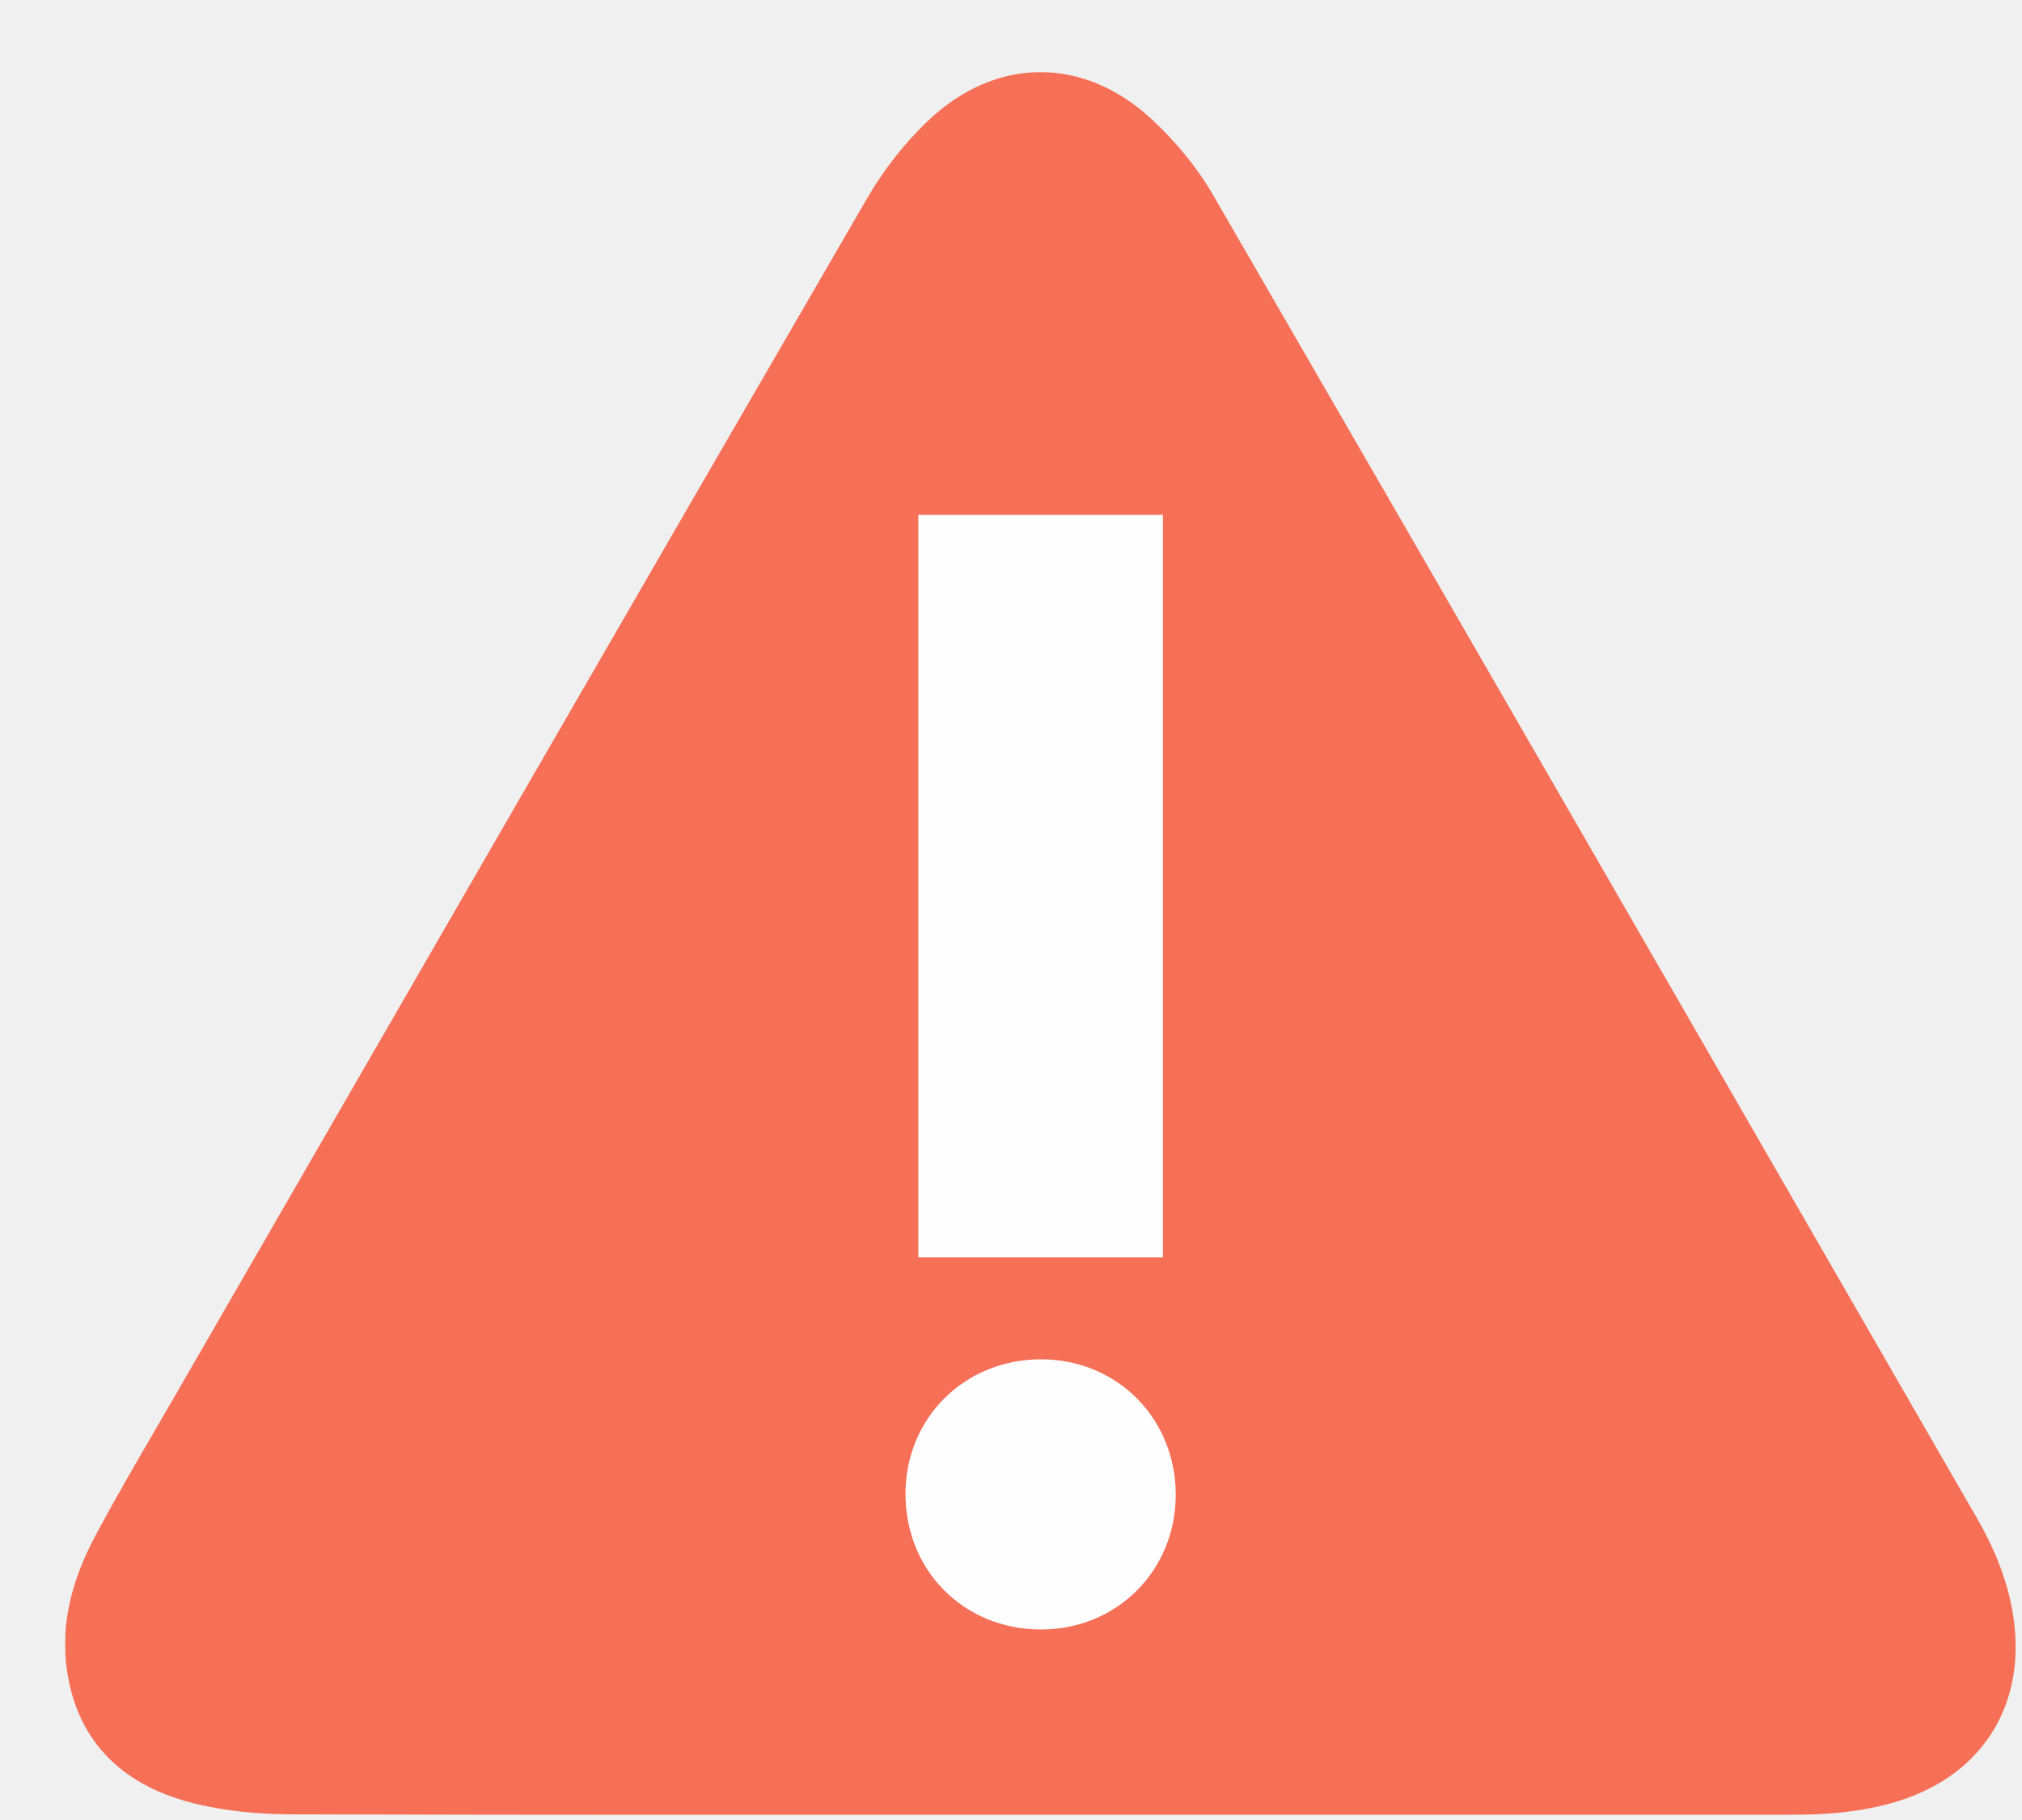
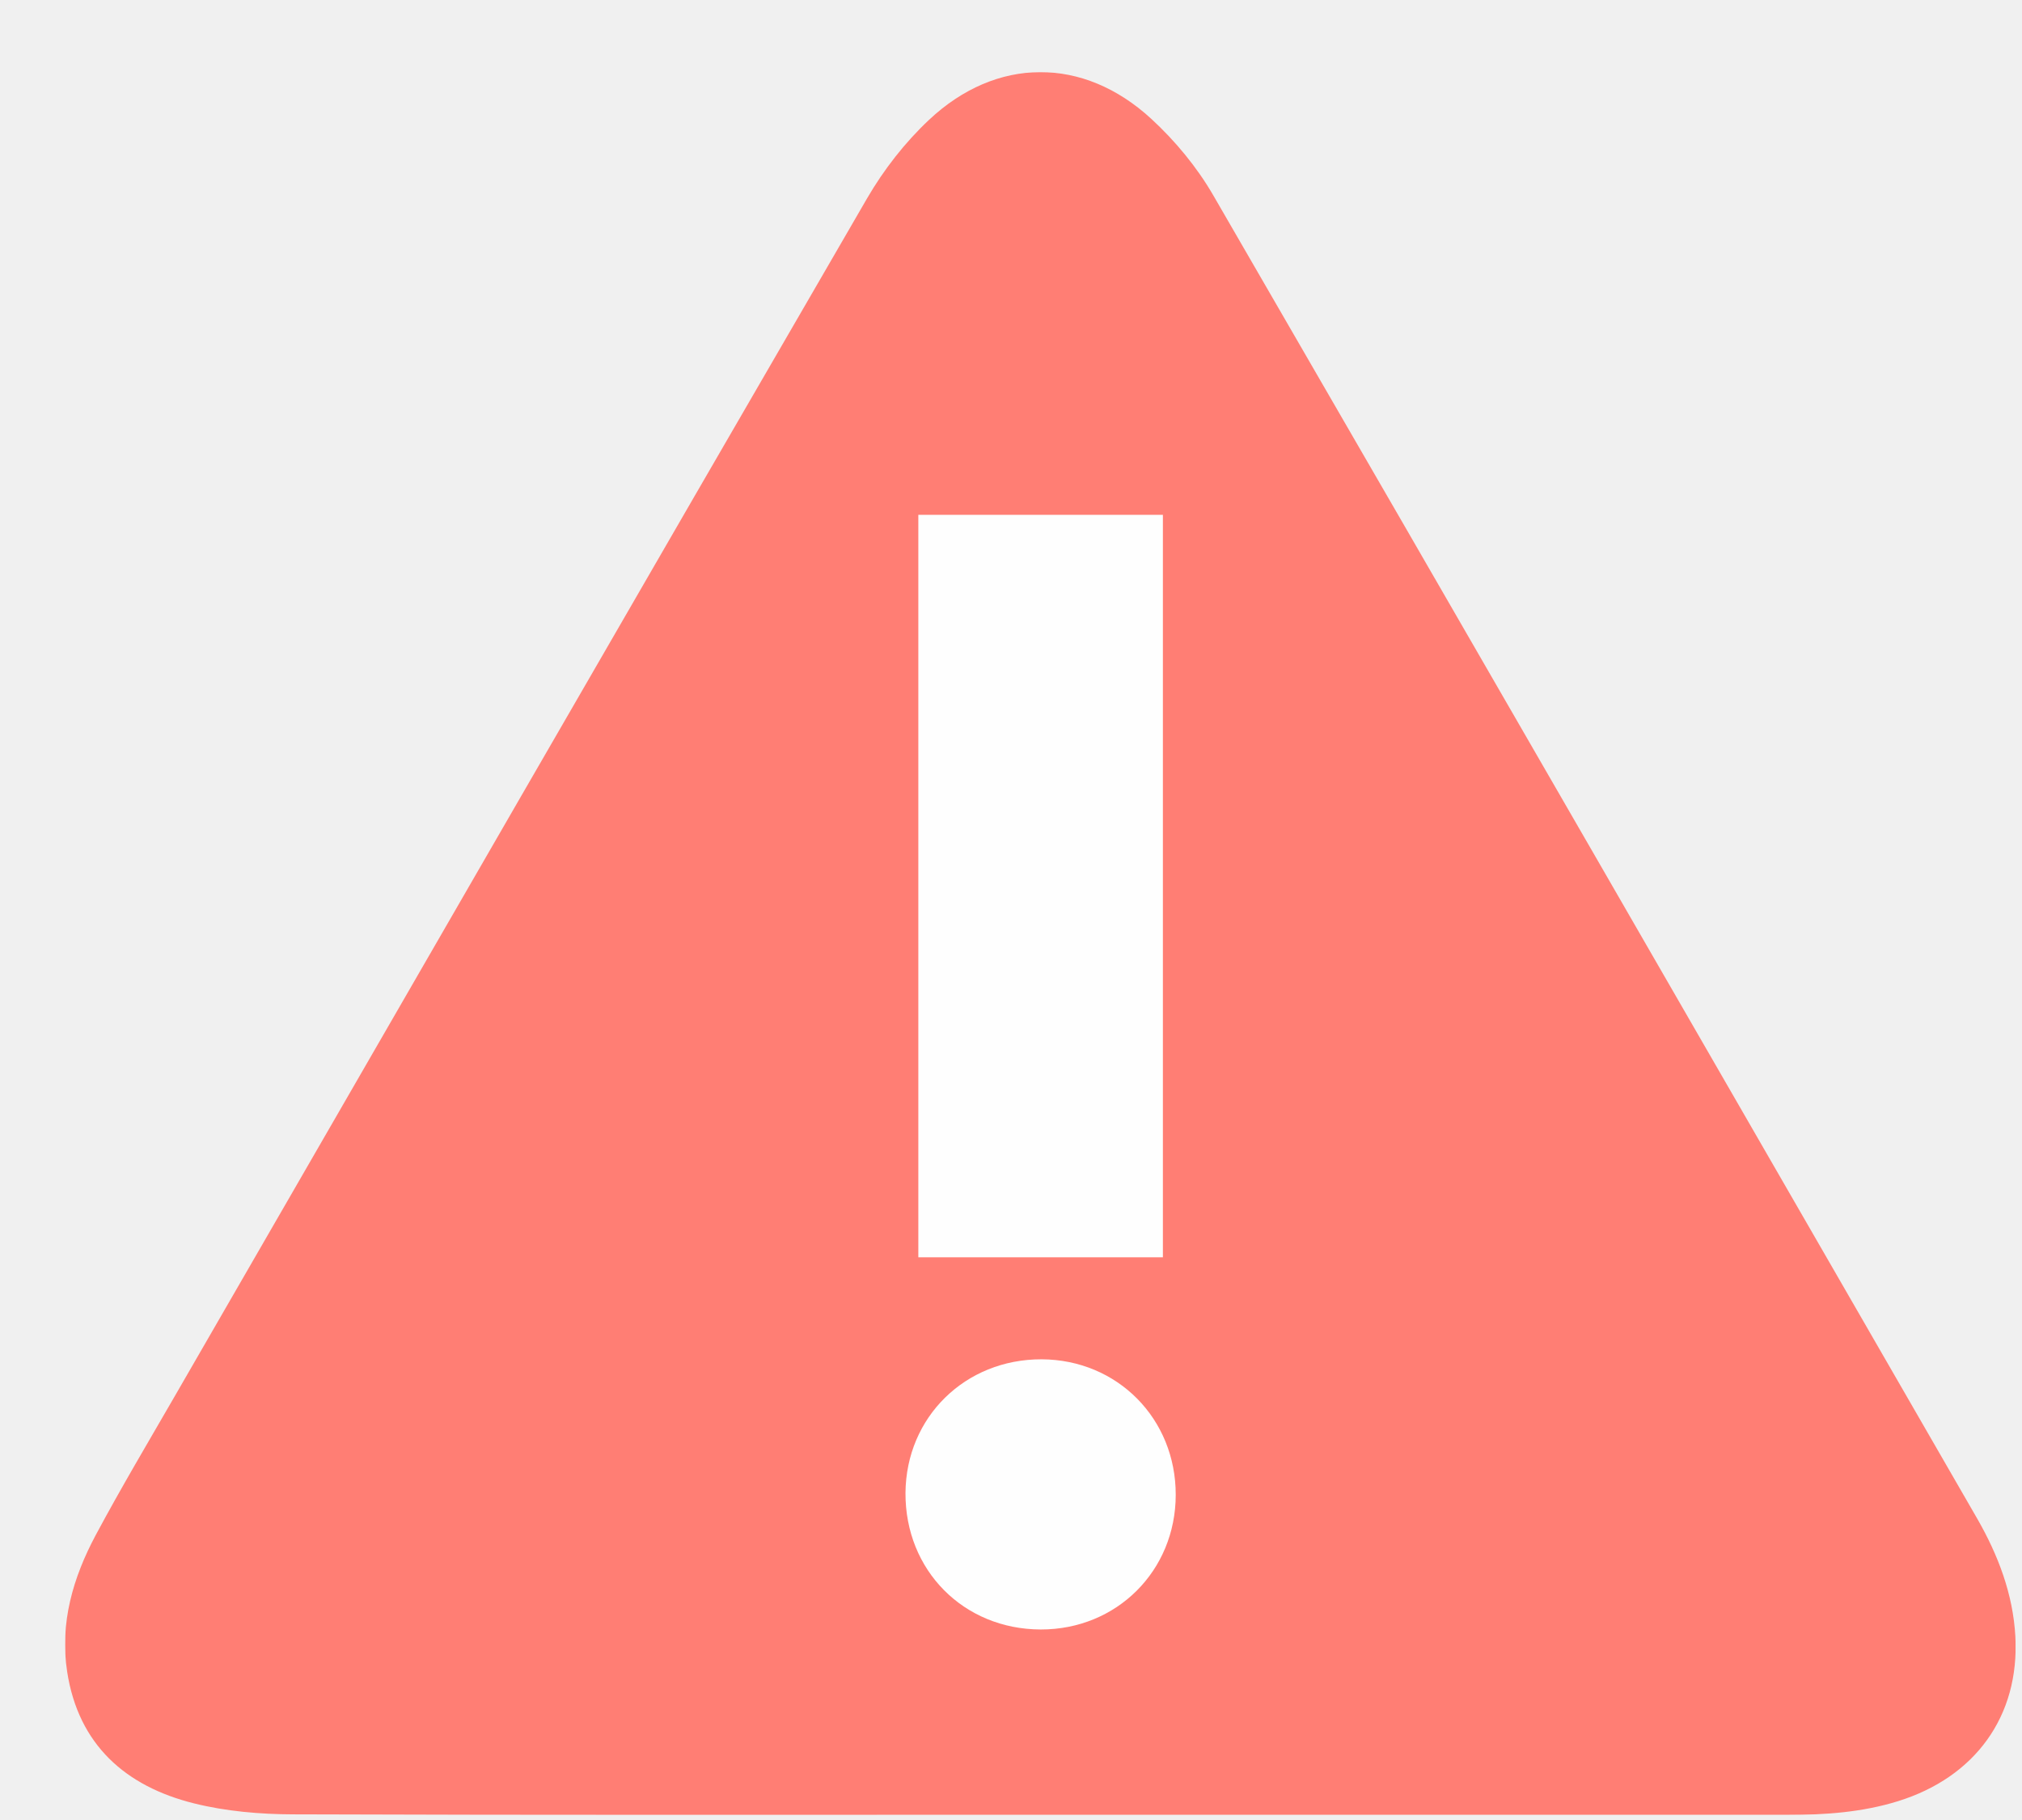
<svg xmlns="http://www.w3.org/2000/svg" xmlns:xlink="http://www.w3.org/1999/xlink" width="20px" height="18px" viewBox="0 0 20 18" version="1.1">
  <defs>
    <polygon id="path-1" points="7.12268642e-06 0.001 19.294 0.001 19.294 17.238 7.12268642e-06 17.238" />
    <polygon id="path-3" points="0 17.268 19.294 17.268 19.294 0.031 0 0.031" />
  </defs>
  <g id="Page-1" stroke="none" stroke-width="1" fill="none" fill-rule="evenodd">
    <g id="Cliqz-Privacy-Center-2" transform="translate(-911, -200)">
      <g id="Page-1-Copy-10" transform="translate(911.6434, 200.6827)">
        <g id="Group-3" transform="translate(0, 0.029516)">
          <mask id="mask-2" fill="white">
            <use xlink:href="#path-1" />
          </mask>
          <g id="Clip-2" />
-           <path d="M9.634,17.237 C7.175,17.237 4.716,17.241 2.257,17.232 C1.928,17.231 1.591,17.202 1.274,17.123 C0.597,16.954 0.132,16.542 0.021,15.822 C-0.054,15.342 0.079,14.889 0.304,14.469 C0.554,14.002 0.825,13.547 1.09,13.088 C3.369,9.14 5.646,5.191 7.934,1.248 C8.098,0.966 8.308,0.696 8.546,0.473 C9.212,-0.153 10.072,-0.156 10.744,0.463 C10.981,0.681 11.196,0.941 11.357,1.219 C13.882,5.578 16.396,9.943 18.913,14.306 C19.121,14.668 19.268,15.054 19.291,15.473 C19.333,16.261 18.893,16.865 18.129,17.102 C17.774,17.212 17.41,17.237 17.042,17.237 C14.573,17.237 12.103,17.237 9.634,17.237" id="Fill-1" fill="#F67057" mask="url(#mask-2)" />
+           <path d="M9.634,17.237 C7.175,17.237 4.716,17.241 2.257,17.232 C1.928,17.231 1.591,17.202 1.274,17.123 C0.597,16.954 0.132,16.542 0.021,15.822 C-0.054,15.342 0.079,14.889 0.304,14.469 C0.554,14.002 0.825,13.547 1.09,13.088 C3.369,9.14 5.646,5.191 7.934,1.248 C8.098,0.966 8.308,0.696 8.546,0.473 C9.212,-0.153 10.072,-0.156 10.744,0.463 C10.981,0.681 11.196,0.941 11.357,1.219 C13.882,5.578 16.396,9.943 18.913,14.306 C19.121,14.668 19.268,15.054 19.291,15.473 C19.333,16.261 18.893,16.865 18.129,17.102 C17.774,17.212 17.41,17.237 17.042,17.237 C14.573,17.237 12.103,17.237 9.634,17.237" id="Fill-1" fill="#FF7E74" mask="url(#mask-2)" />
        </g>
        <mask id="mask-4" fill="white">
          <use xlink:href="#path-3" />
        </mask>
        <g id="Clip-5" />
        <polygon id="Fill-4" fill="#FEFEFE" mask="url(#mask-4)" points="8.44 11.752 10.859 11.752 10.859 4.409 8.44 4.409" />
        <path d="M10.986,14.102 C10.985,14.854 10.401,15.435 9.65,15.433 C8.887,15.431 8.309,14.847 8.313,14.083 C8.318,13.334 8.903,12.759 9.659,12.761 C10.409,12.764 10.987,13.348 10.986,14.102" id="Fill-6" fill="#FEFEFE" mask="url(#mask-4)" />
      </g>
    </g>
  </g>
</svg>
